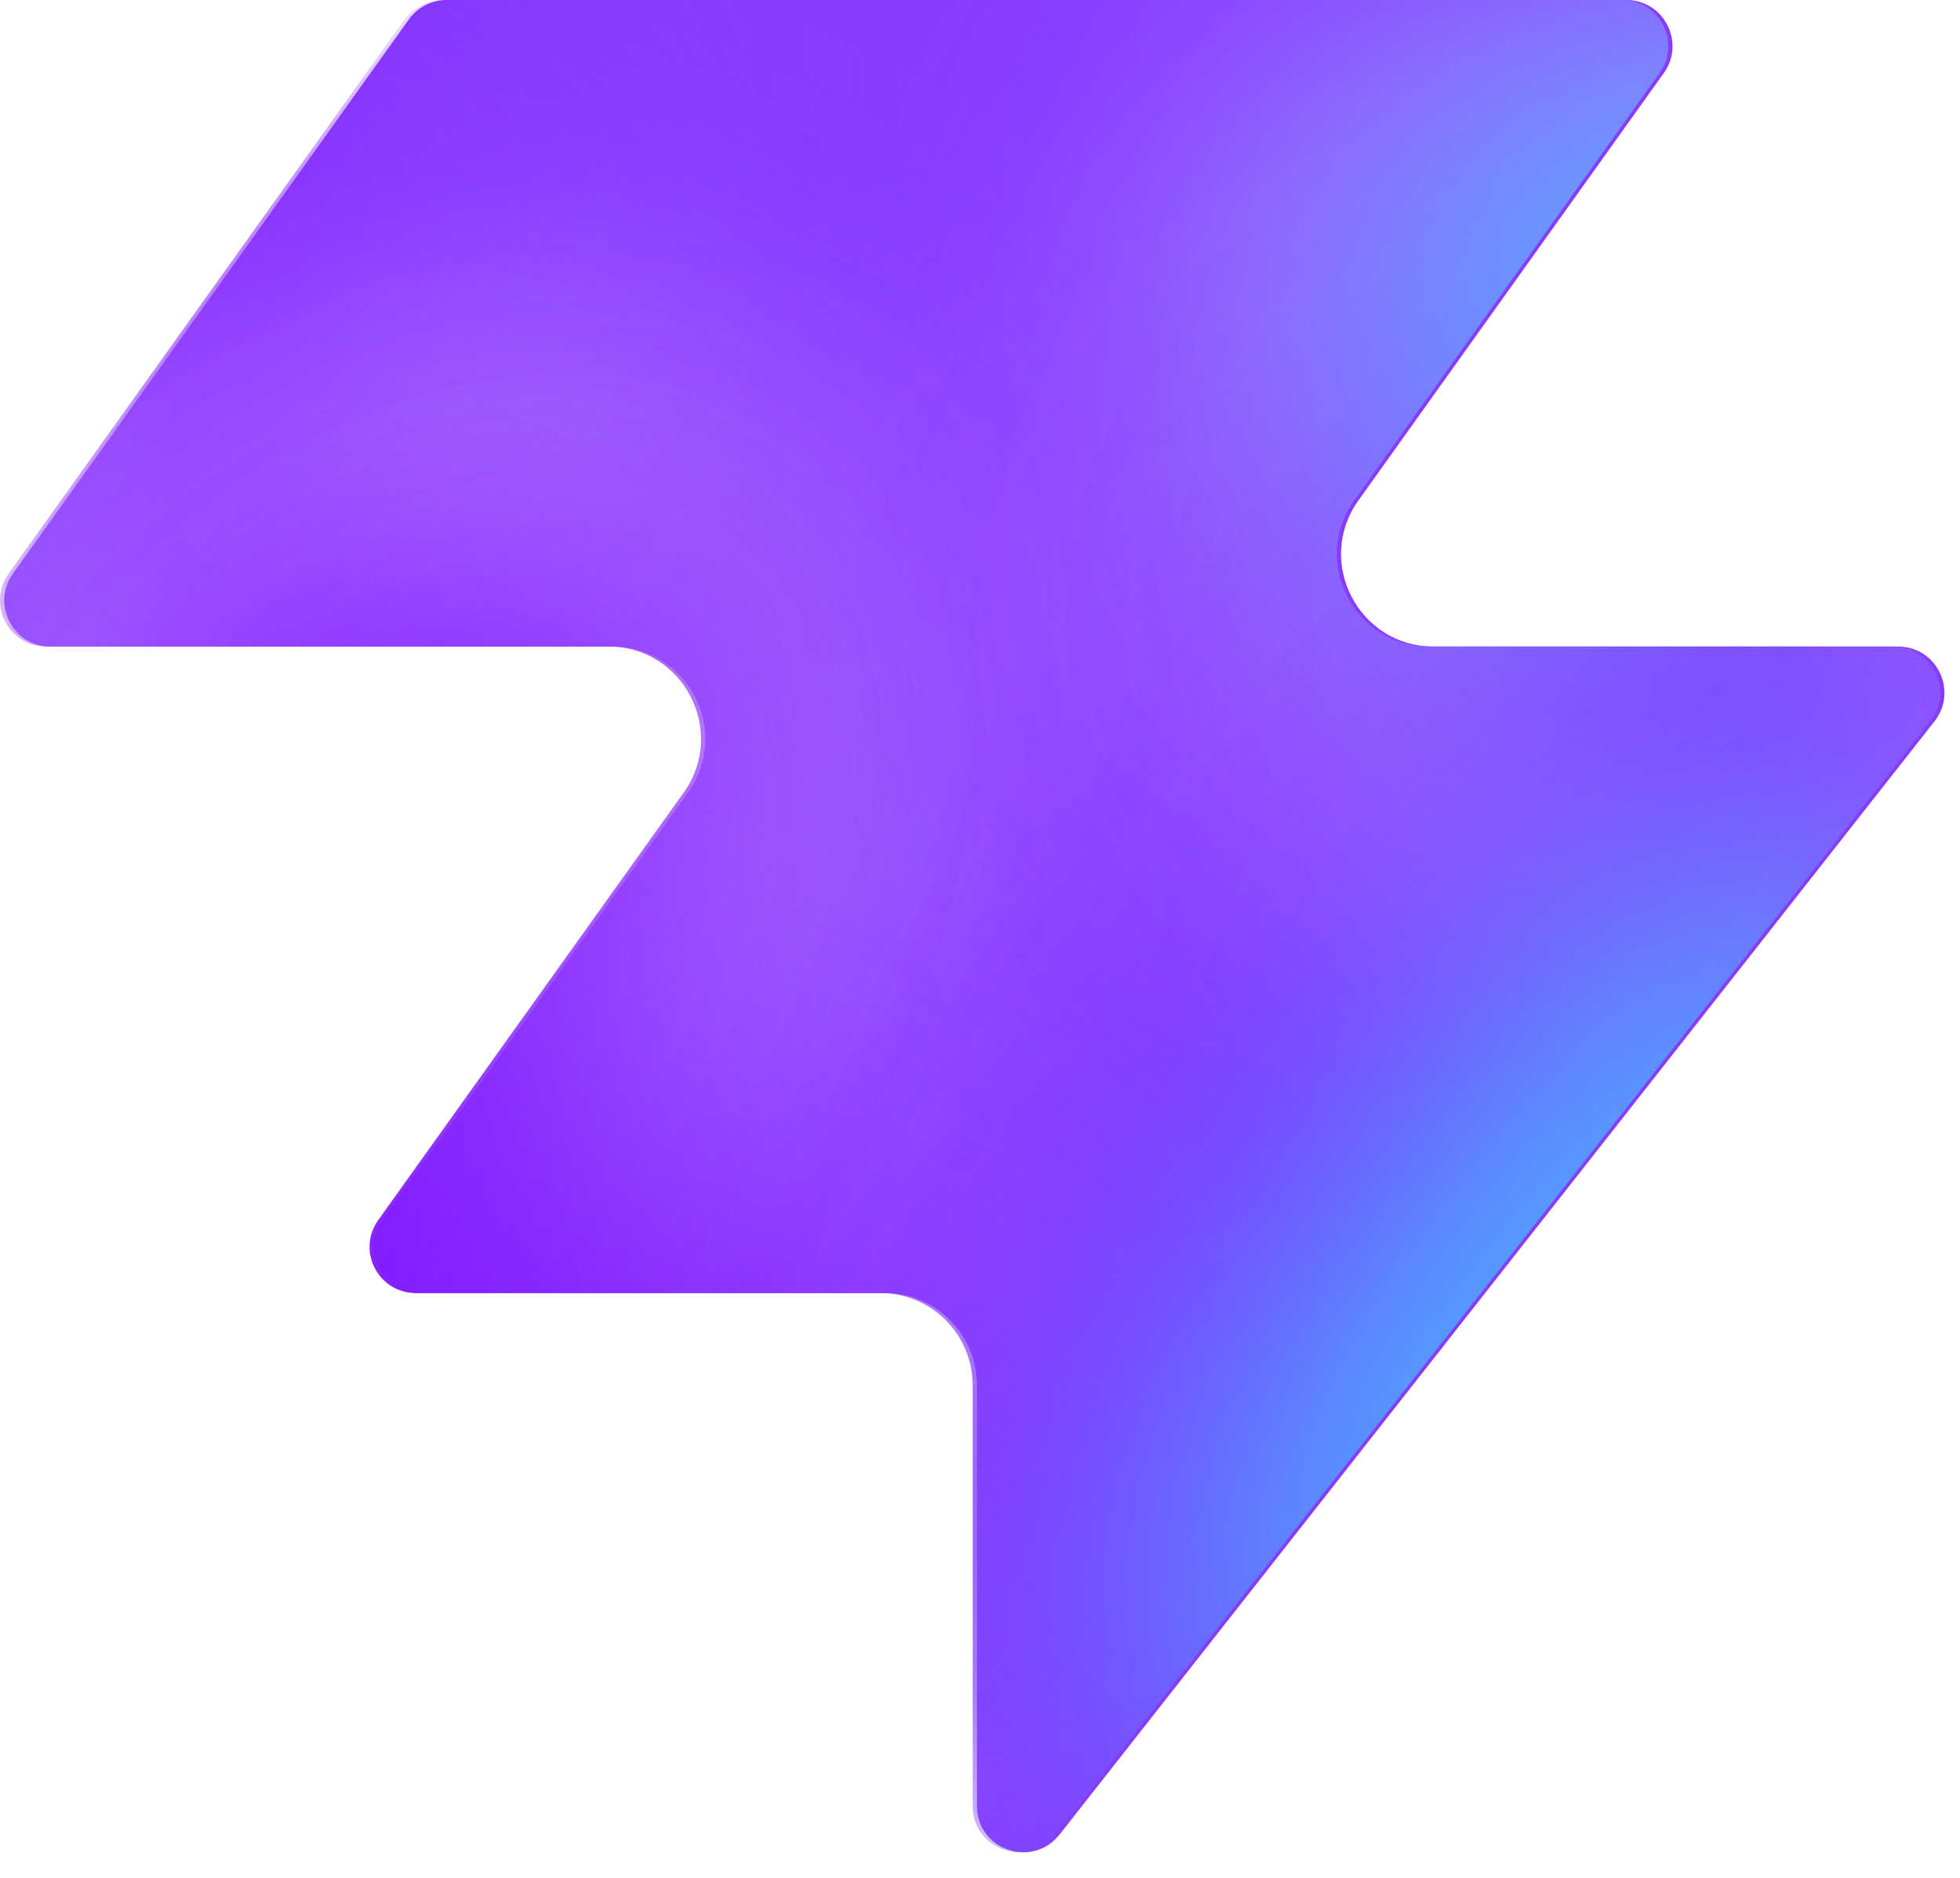
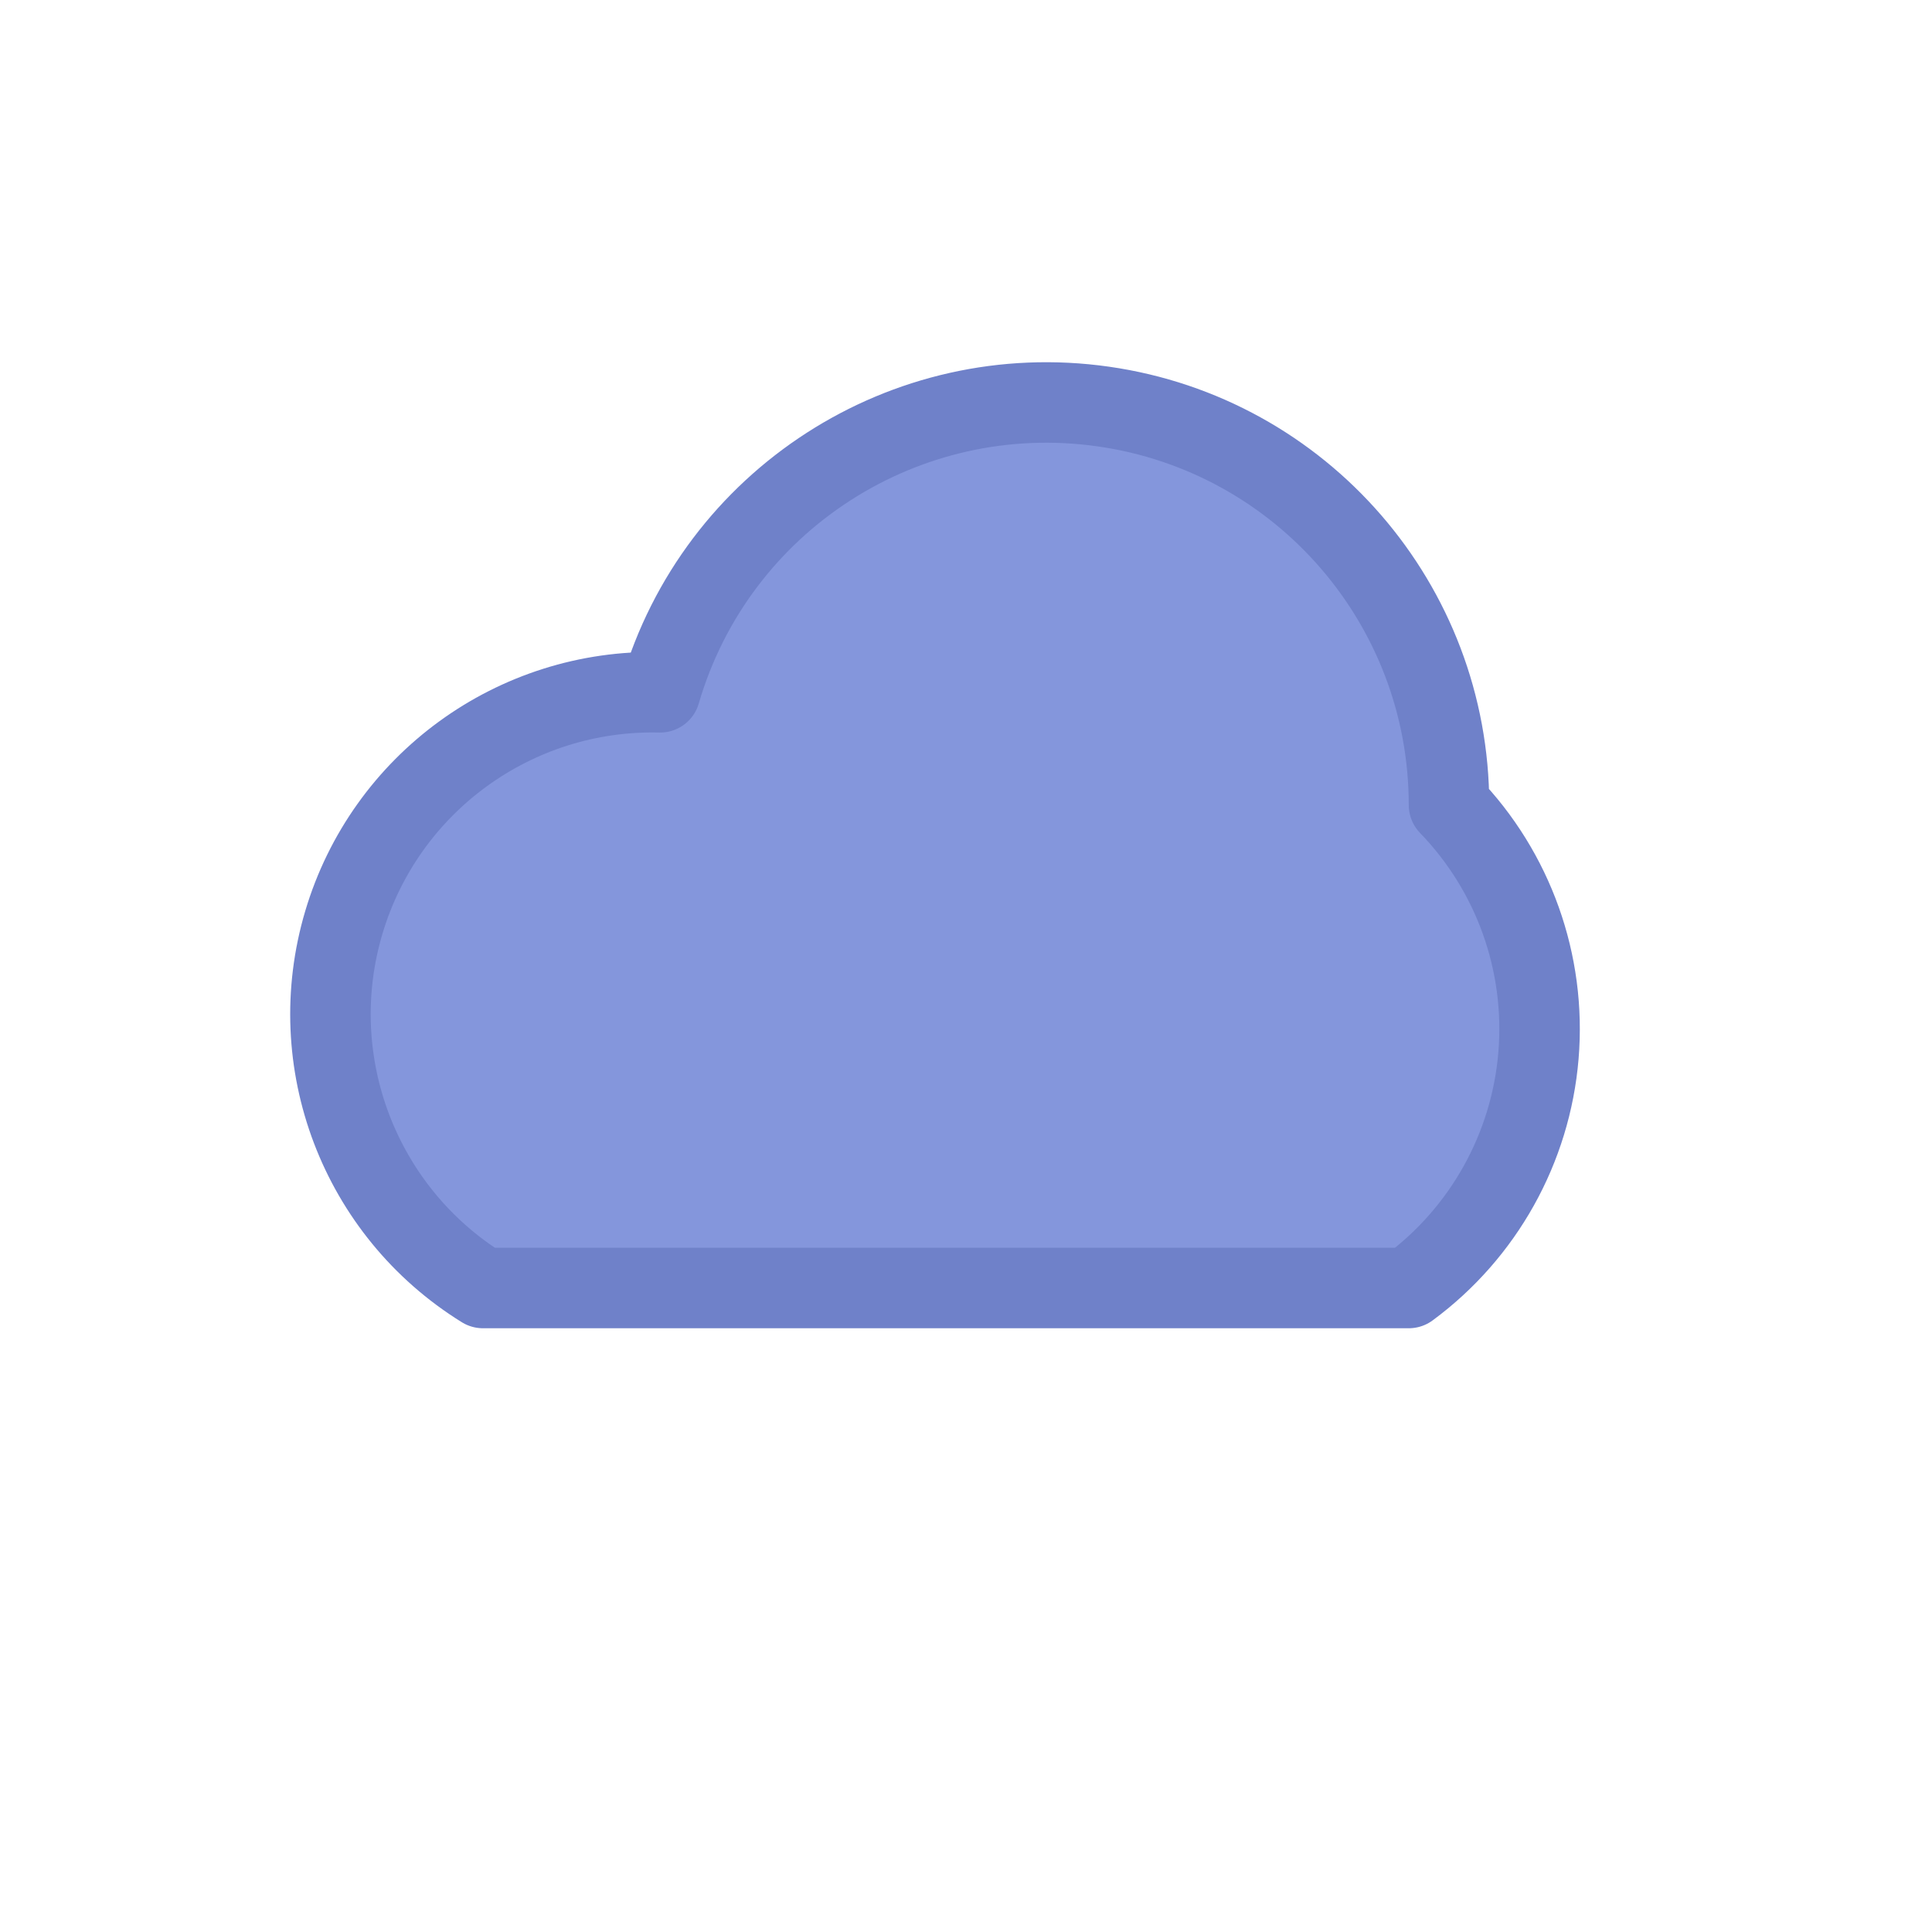
- <svg xmlns="http://www.w3.org/2000/svg" width="48" height="46" fill="none" viewBox="0 0 48 46">
-   <path fill="#863bff" d="M25.946 44.938c-.664.845-2.021.375-2.021-.698V33.937a2.26 2.26 0 0 0-2.262-2.262H10.287c-.92 0-1.456-1.04-.92-1.788l7.48-10.471c1.07-1.497 0-3.578-1.842-3.578H1.237c-.92 0-1.456-1.04-.92-1.788L10.013.474c.214-.297.556-.474.92-.474h28.894c.92 0 1.456 1.04.92 1.788l-7.48 10.471c-1.07 1.498 0 3.579 1.842 3.579h11.377c.943 0 1.473 1.088.89 1.83L25.947 44.94z" style="fill:#863bff;fill:color(display-p3 .525 .23 1);fill-opacity:1" />
-   <mask id="a" width="48" height="46" x="0" y="0" maskUnits="userSpaceOnUse" style="mask-type:alpha">
-     <path fill="#000" d="M25.842 44.938c-.664.844-2.021.375-2.021-.698V33.937a2.26 2.26 0 0 0-2.262-2.262H10.183c-.92 0-1.456-1.04-.92-1.788l7.48-10.471c1.07-1.498 0-3.579-1.842-3.579H1.133c-.92 0-1.456-1.04-.92-1.787L9.91.473c.214-.297.556-.474.92-.474h28.894c.92 0 1.456 1.04.92 1.788l-7.48 10.471c-1.07 1.498 0 3.578 1.842 3.578h11.377c.943 0 1.473 1.088.89 1.832L25.843 44.94z" style="fill:#000;fill-opacity:1" />
-   </mask>
-   <g mask="url(#a)">
-     <g filter="url(#b)">
-       <ellipse cx="5.508" cy="14.704" fill="#ede6ff" rx="5.508" ry="14.704" style="fill:#ede6ff;fill:color(display-p3 .927 .903 1);fill-opacity:1" transform="matrix(.00324 1 1 -.00324 -4.47 31.516)" />
-     </g>
-     <g filter="url(#c)">
-       <ellipse cx="10.399" cy="29.851" fill="#ede6ff" rx="10.399" ry="29.851" style="fill:#ede6ff;fill:color(display-p3 .927 .903 1);fill-opacity:1" transform="matrix(.00324 1 1 -.00324 -39.328 7.883)" />
-     </g>
-     <g filter="url(#d)">
-       <ellipse cx="5.508" cy="30.487" fill="#7e14ff" rx="5.508" ry="30.487" style="fill:#7e14ff;fill:color(display-p3 .492 .077 1);fill-opacity:1" transform="rotate(89.814 -25.913 -14.639)scale(1 -1)" />
-     </g>
-     <g filter="url(#e)">
-       <ellipse cx="5.508" cy="30.599" fill="#7e14ff" rx="5.508" ry="30.599" style="fill:#7e14ff;fill:color(display-p3 .492 .077 1);fill-opacity:1" transform="rotate(89.814 -32.644 -3.334)scale(1 -1)" />
-     </g>
-     <g filter="url(#f)">
-       <ellipse cx="5.508" cy="30.599" fill="#7e14ff" rx="5.508" ry="30.599" style="fill:#7e14ff;fill:color(display-p3 .492 .077 1);fill-opacity:1" transform="matrix(.00324 1 1 -.00324 -34.34 30.47)" />
-     </g>
-     <g filter="url(#g)">
-       <ellipse cx="14.072" cy="22.078" fill="#ede6ff" rx="14.072" ry="22.078" style="fill:#ede6ff;fill:color(display-p3 .927 .903 1);fill-opacity:1" transform="rotate(93.35 24.506 48.493)scale(-1 1)" />
-     </g>
-     <g filter="url(#h)">
-       <ellipse cx="3.47" cy="21.501" fill="#7e14ff" rx="3.47" ry="21.501" style="fill:#7e14ff;fill:color(display-p3 .492 .077 1);fill-opacity:1" transform="rotate(89.009 28.708 47.59)scale(-1 1)" />
-     </g>
-     <g filter="url(#i)">
-       <ellipse cx="3.47" cy="21.501" fill="#7e14ff" rx="3.47" ry="21.501" style="fill:#7e14ff;fill:color(display-p3 .492 .077 1);fill-opacity:1" transform="rotate(89.009 28.708 47.59)scale(-1 1)" />
-     </g>
-     <g filter="url(#j)">
-       <ellipse cx=".387" cy="8.972" fill="#7e14ff" rx="4.407" ry="29.108" style="fill:#7e14ff;fill:color(display-p3 .492 .077 1);fill-opacity:1" transform="rotate(39.51 .387 8.972)" />
-     </g>
-     <g filter="url(#k)">
-       <ellipse cx="47.523" cy="-6.092" fill="#7e14ff" rx="4.407" ry="29.108" style="fill:#7e14ff;fill:color(display-p3 .492 .077 1);fill-opacity:1" transform="rotate(37.892 47.523 -6.092)" />
-     </g>
-     <g filter="url(#l)">
-       <ellipse cx="41.412" cy="6.333" fill="#47bfff" rx="5.971" ry="9.665" style="fill:#47bfff;fill:color(display-p3 .28 .748 1);fill-opacity:1" transform="rotate(37.892 41.412 6.333)" />
-     </g>
-     <g filter="url(#m)">
-       <ellipse cx="-1.879" cy="38.332" fill="#7e14ff" rx="4.407" ry="29.108" style="fill:#7e14ff;fill:color(display-p3 .492 .077 1);fill-opacity:1" transform="rotate(37.892 -1.88 38.332)" />
-     </g>
-     <g filter="url(#n)">
-       <ellipse cx="-1.879" cy="38.332" fill="#7e14ff" rx="4.407" ry="29.108" style="fill:#7e14ff;fill:color(display-p3 .492 .077 1);fill-opacity:1" transform="rotate(37.892 -1.88 38.332)" />
-     </g>
-     <g filter="url(#o)">
-       <ellipse cx="35.651" cy="29.907" fill="#7e14ff" rx="4.407" ry="29.108" style="fill:#7e14ff;fill:color(display-p3 .492 .077 1);fill-opacity:1" transform="rotate(37.892 35.651 29.907)" />
-     </g>
-     <g filter="url(#p)">
-       <ellipse cx="38.418" cy="32.4" fill="#47bfff" rx="5.971" ry="15.297" style="fill:#47bfff;fill:color(display-p3 .28 .748 1);fill-opacity:1" transform="rotate(37.892 38.418 32.4)" />
-     </g>
-   </g>
-   <defs>
-     <filter id="b" width="60.045" height="41.654" x="-19.77" y="16.149" color-interpolation-filters="sRGB" filterUnits="userSpaceOnUse">
-       <feFlood flood-opacity="0" result="BackgroundImageFix" />
-       <feBlend in="SourceGraphic" in2="BackgroundImageFix" result="shape" />
-       <feGaussianBlur result="effect1_foregroundBlur_2002_17158" stdDeviation="7.659" />
-     </filter>
-     <filter id="c" width="90.34" height="51.437" x="-54.613" y="-7.533" color-interpolation-filters="sRGB" filterUnits="userSpaceOnUse">
-       <feFlood flood-opacity="0" result="BackgroundImageFix" />
-       <feBlend in="SourceGraphic" in2="BackgroundImageFix" result="shape" />
-       <feGaussianBlur result="effect1_foregroundBlur_2002_17158" stdDeviation="7.659" />
-     </filter>
-     <filter id="d" width="79.355" height="29.4" x="-49.64" y="2.03" color-interpolation-filters="sRGB" filterUnits="userSpaceOnUse">
-       <feFlood flood-opacity="0" result="BackgroundImageFix" />
-       <feBlend in="SourceGraphic" in2="BackgroundImageFix" result="shape" />
-       <feGaussianBlur result="effect1_foregroundBlur_2002_17158" stdDeviation="4.596" />
-     </filter>
-     <filter id="e" width="79.579" height="29.4" x="-45.045" y="20.029" color-interpolation-filters="sRGB" filterUnits="userSpaceOnUse">
-       <feFlood flood-opacity="0" result="BackgroundImageFix" />
-       <feBlend in="SourceGraphic" in2="BackgroundImageFix" result="shape" />
-       <feGaussianBlur result="effect1_foregroundBlur_2002_17158" stdDeviation="4.596" />
-     </filter>
-     <filter id="f" width="79.579" height="29.4" x="-43.513" y="21.178" color-interpolation-filters="sRGB" filterUnits="userSpaceOnUse">
-       <feFlood flood-opacity="0" result="BackgroundImageFix" />
-       <feBlend in="SourceGraphic" in2="BackgroundImageFix" result="shape" />
-       <feGaussianBlur result="effect1_foregroundBlur_2002_17158" stdDeviation="4.596" />
-     </filter>
-     <filter id="g" width="74.749" height="58.852" x="15.756" y="-17.901" color-interpolation-filters="sRGB" filterUnits="userSpaceOnUse">
-       <feFlood flood-opacity="0" result="BackgroundImageFix" />
-       <feBlend in="SourceGraphic" in2="BackgroundImageFix" result="shape" />
-       <feGaussianBlur result="effect1_foregroundBlur_2002_17158" stdDeviation="7.659" />
-     </filter>
-     <filter id="h" width="61.377" height="25.362" x="23.548" y="2.284" color-interpolation-filters="sRGB" filterUnits="userSpaceOnUse">
-       <feFlood flood-opacity="0" result="BackgroundImageFix" />
-       <feBlend in="SourceGraphic" in2="BackgroundImageFix" result="shape" />
-       <feGaussianBlur result="effect1_foregroundBlur_2002_17158" stdDeviation="4.596" />
-     </filter>
-     <filter id="i" width="61.377" height="25.362" x="23.548" y="2.284" color-interpolation-filters="sRGB" filterUnits="userSpaceOnUse">
-       <feFlood flood-opacity="0" result="BackgroundImageFix" />
-       <feBlend in="SourceGraphic" in2="BackgroundImageFix" result="shape" />
-       <feGaussianBlur result="effect1_foregroundBlur_2002_17158" stdDeviation="4.596" />
-     </filter>
-     <filter id="j" width="56.045" height="63.649" x="-27.636" y="-22.853" color-interpolation-filters="sRGB" filterUnits="userSpaceOnUse">
-       <feFlood flood-opacity="0" result="BackgroundImageFix" />
-       <feBlend in="SourceGraphic" in2="BackgroundImageFix" result="shape" />
-       <feGaussianBlur result="effect1_foregroundBlur_2002_17158" stdDeviation="4.596" />
-     </filter>
-     <filter id="k" width="54.814" height="64.646" x="20.116" y="-38.415" color-interpolation-filters="sRGB" filterUnits="userSpaceOnUse">
-       <feFlood flood-opacity="0" result="BackgroundImageFix" />
-       <feBlend in="SourceGraphic" in2="BackgroundImageFix" result="shape" />
-       <feGaussianBlur result="effect1_foregroundBlur_2002_17158" stdDeviation="4.596" />
-     </filter>
-     <filter id="l" width="33.541" height="35.313" x="24.641" y="-11.323" color-interpolation-filters="sRGB" filterUnits="userSpaceOnUse">
-       <feFlood flood-opacity="0" result="BackgroundImageFix" />
-       <feBlend in="SourceGraphic" in2="BackgroundImageFix" result="shape" />
-       <feGaussianBlur result="effect1_foregroundBlur_2002_17158" stdDeviation="4.596" />
-     </filter>
-     <filter id="m" width="54.814" height="64.646" x="-29.286" y="6.009" color-interpolation-filters="sRGB" filterUnits="userSpaceOnUse">
-       <feFlood flood-opacity="0" result="BackgroundImageFix" />
-       <feBlend in="SourceGraphic" in2="BackgroundImageFix" result="shape" />
-       <feGaussianBlur result="effect1_foregroundBlur_2002_17158" stdDeviation="4.596" />
-     </filter>
-     <filter id="n" width="54.814" height="64.646" x="-29.286" y="6.009" color-interpolation-filters="sRGB" filterUnits="userSpaceOnUse">
-       <feFlood flood-opacity="0" result="BackgroundImageFix" />
-       <feBlend in="SourceGraphic" in2="BackgroundImageFix" result="shape" />
-       <feGaussianBlur result="effect1_foregroundBlur_2002_17158" stdDeviation="4.596" />
-     </filter>
-     <filter id="o" width="54.814" height="64.646" x="8.244" y="-2.416" color-interpolation-filters="sRGB" filterUnits="userSpaceOnUse">
-       <feFlood flood-opacity="0" result="BackgroundImageFix" />
-       <feBlend in="SourceGraphic" in2="BackgroundImageFix" result="shape" />
-       <feGaussianBlur result="effect1_foregroundBlur_2002_17158" stdDeviation="4.596" />
-     </filter>
-     <filter id="p" width="39.409" height="43.623" x="18.713" y="10.588" color-interpolation-filters="sRGB" filterUnits="userSpaceOnUse">
-       <feFlood flood-opacity="0" result="BackgroundImageFix" />
-       <feBlend in="SourceGraphic" in2="BackgroundImageFix" result="shape" />
-       <feGaussianBlur result="effect1_foregroundBlur_2002_17158" stdDeviation="4.596" />
-     </filter>
-   </defs>
+ <svg xmlns="http://www.w3.org/2000/svg" width="48" height="48" viewBox="0 0 48 48">
+   <path fill="#8496DC" stroke="#6F81C9" stroke-width="2" stroke-linejoin="round" d="M36 20a10 10 0 0 0-19.6-2.8A8 8 0 0 0 12 32h23a8 8 0 0 0 1-12z" />
</svg>
